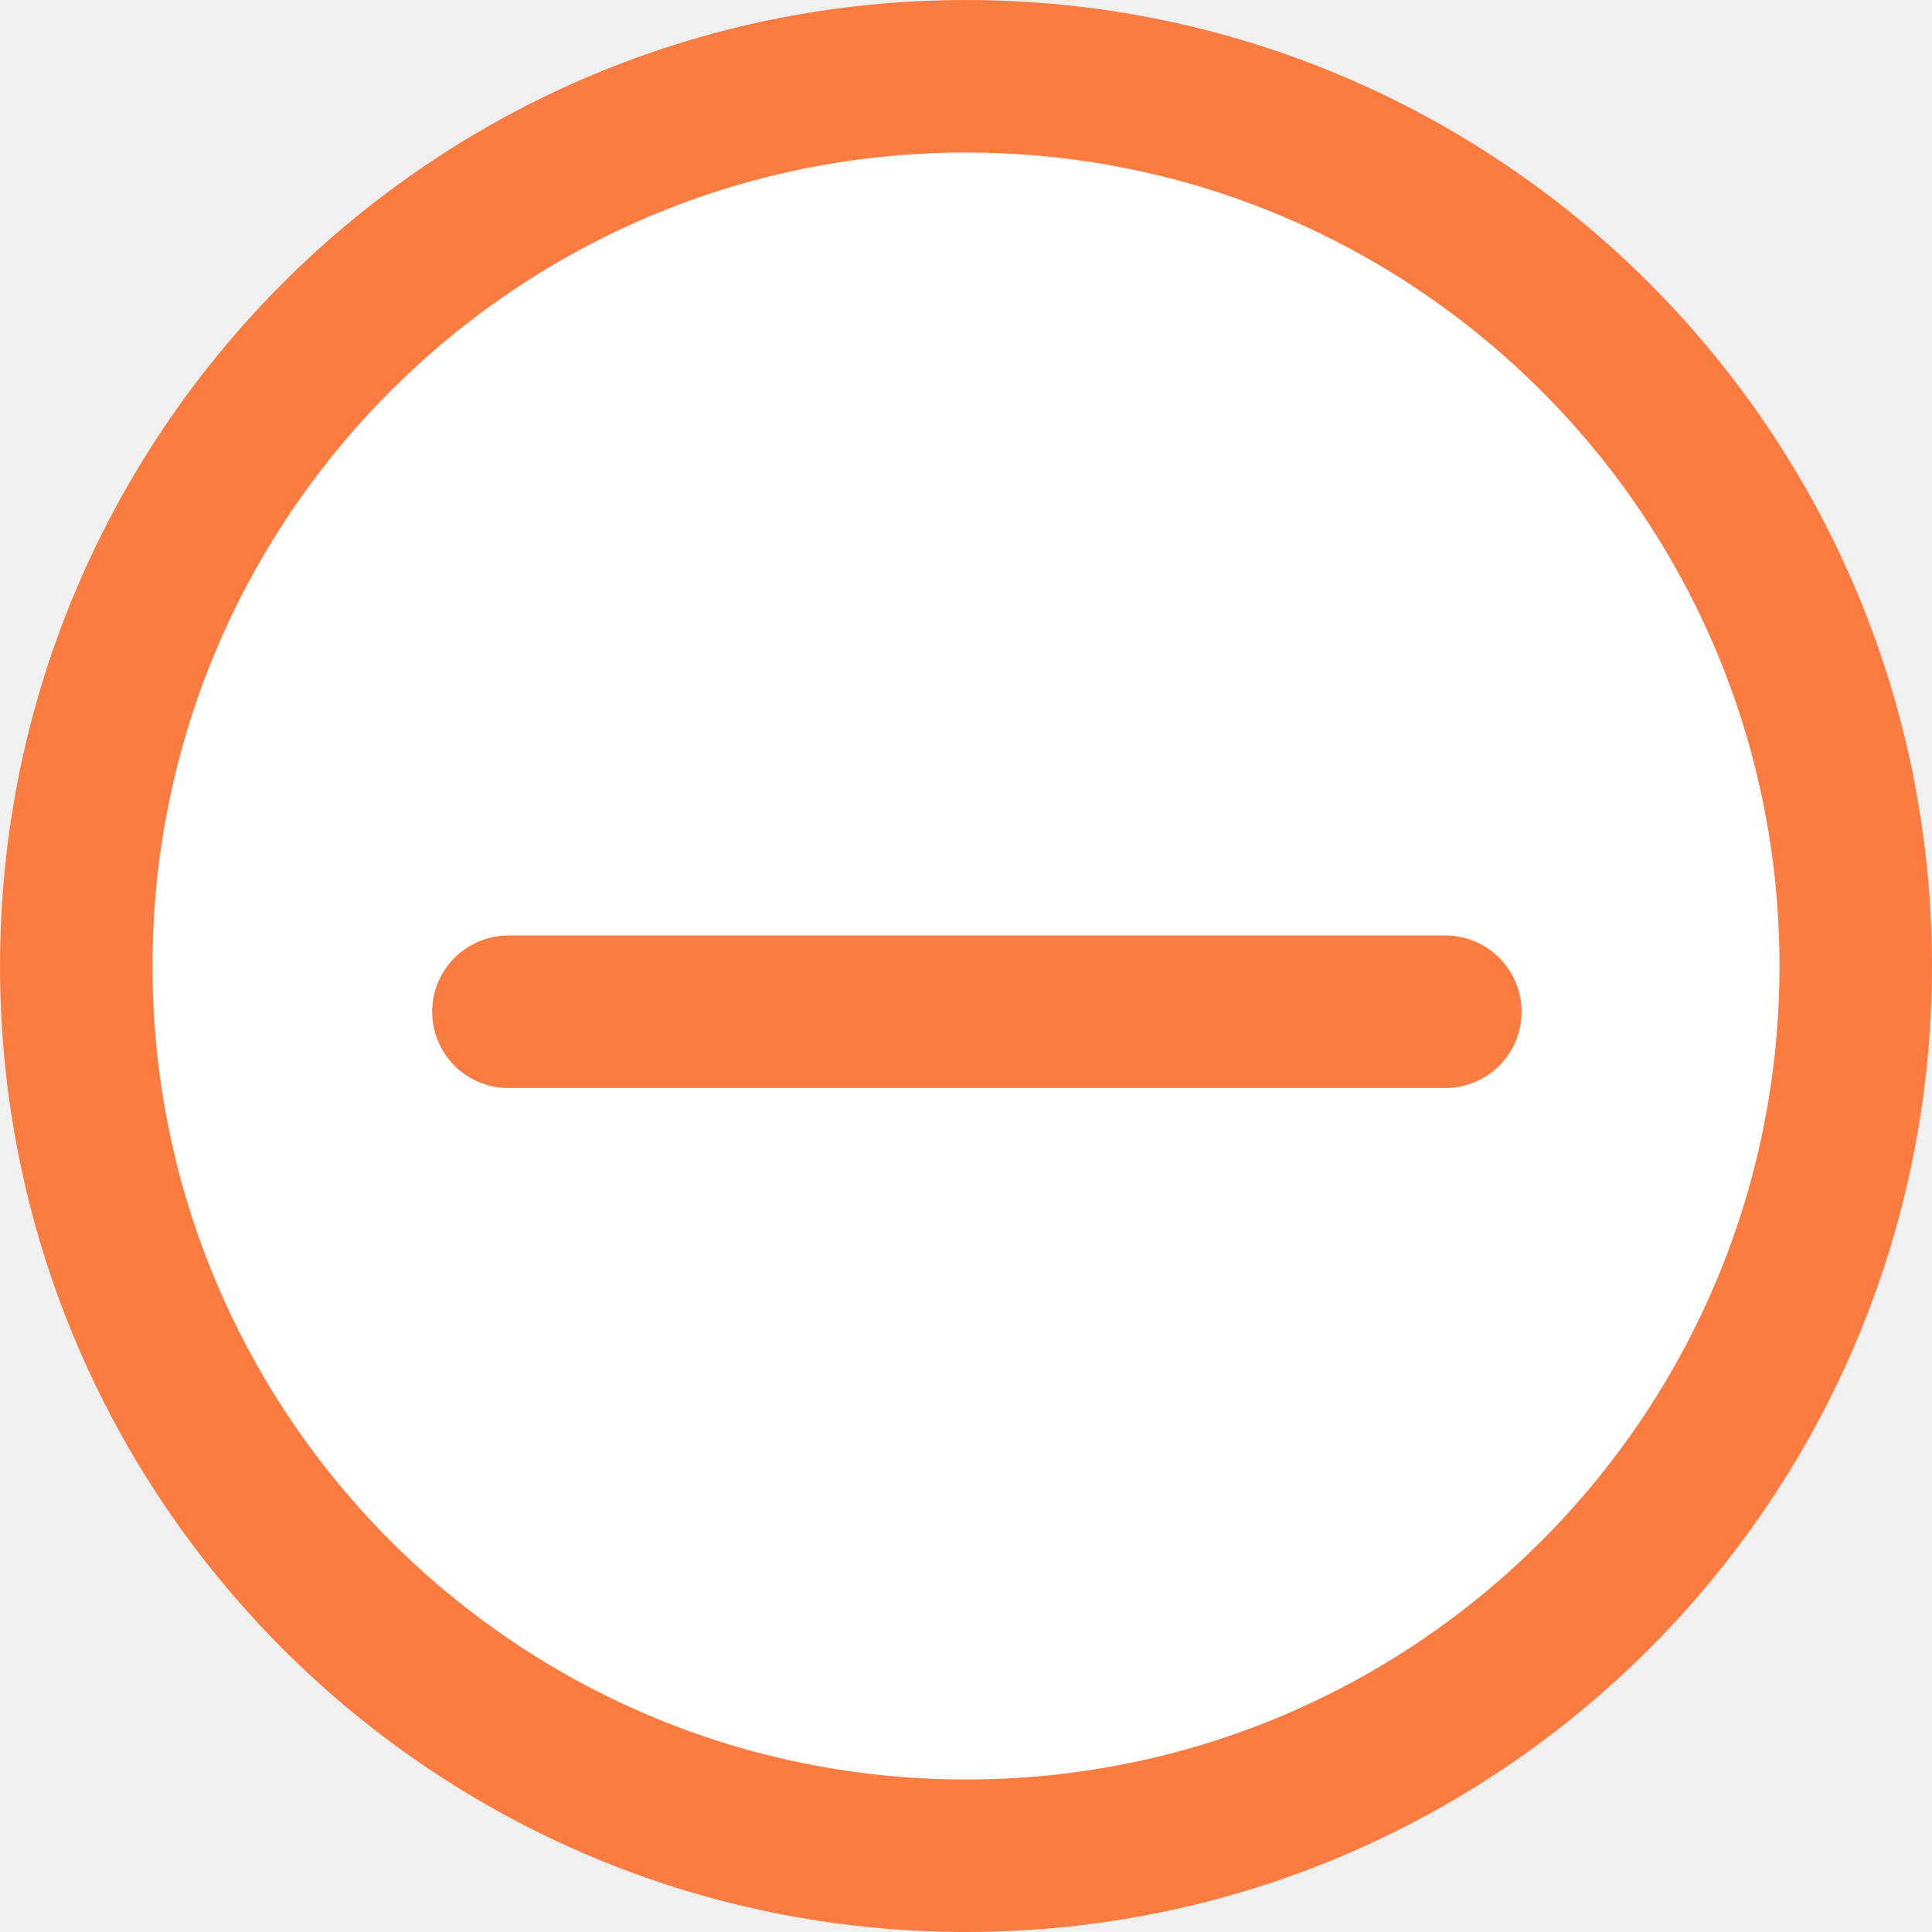
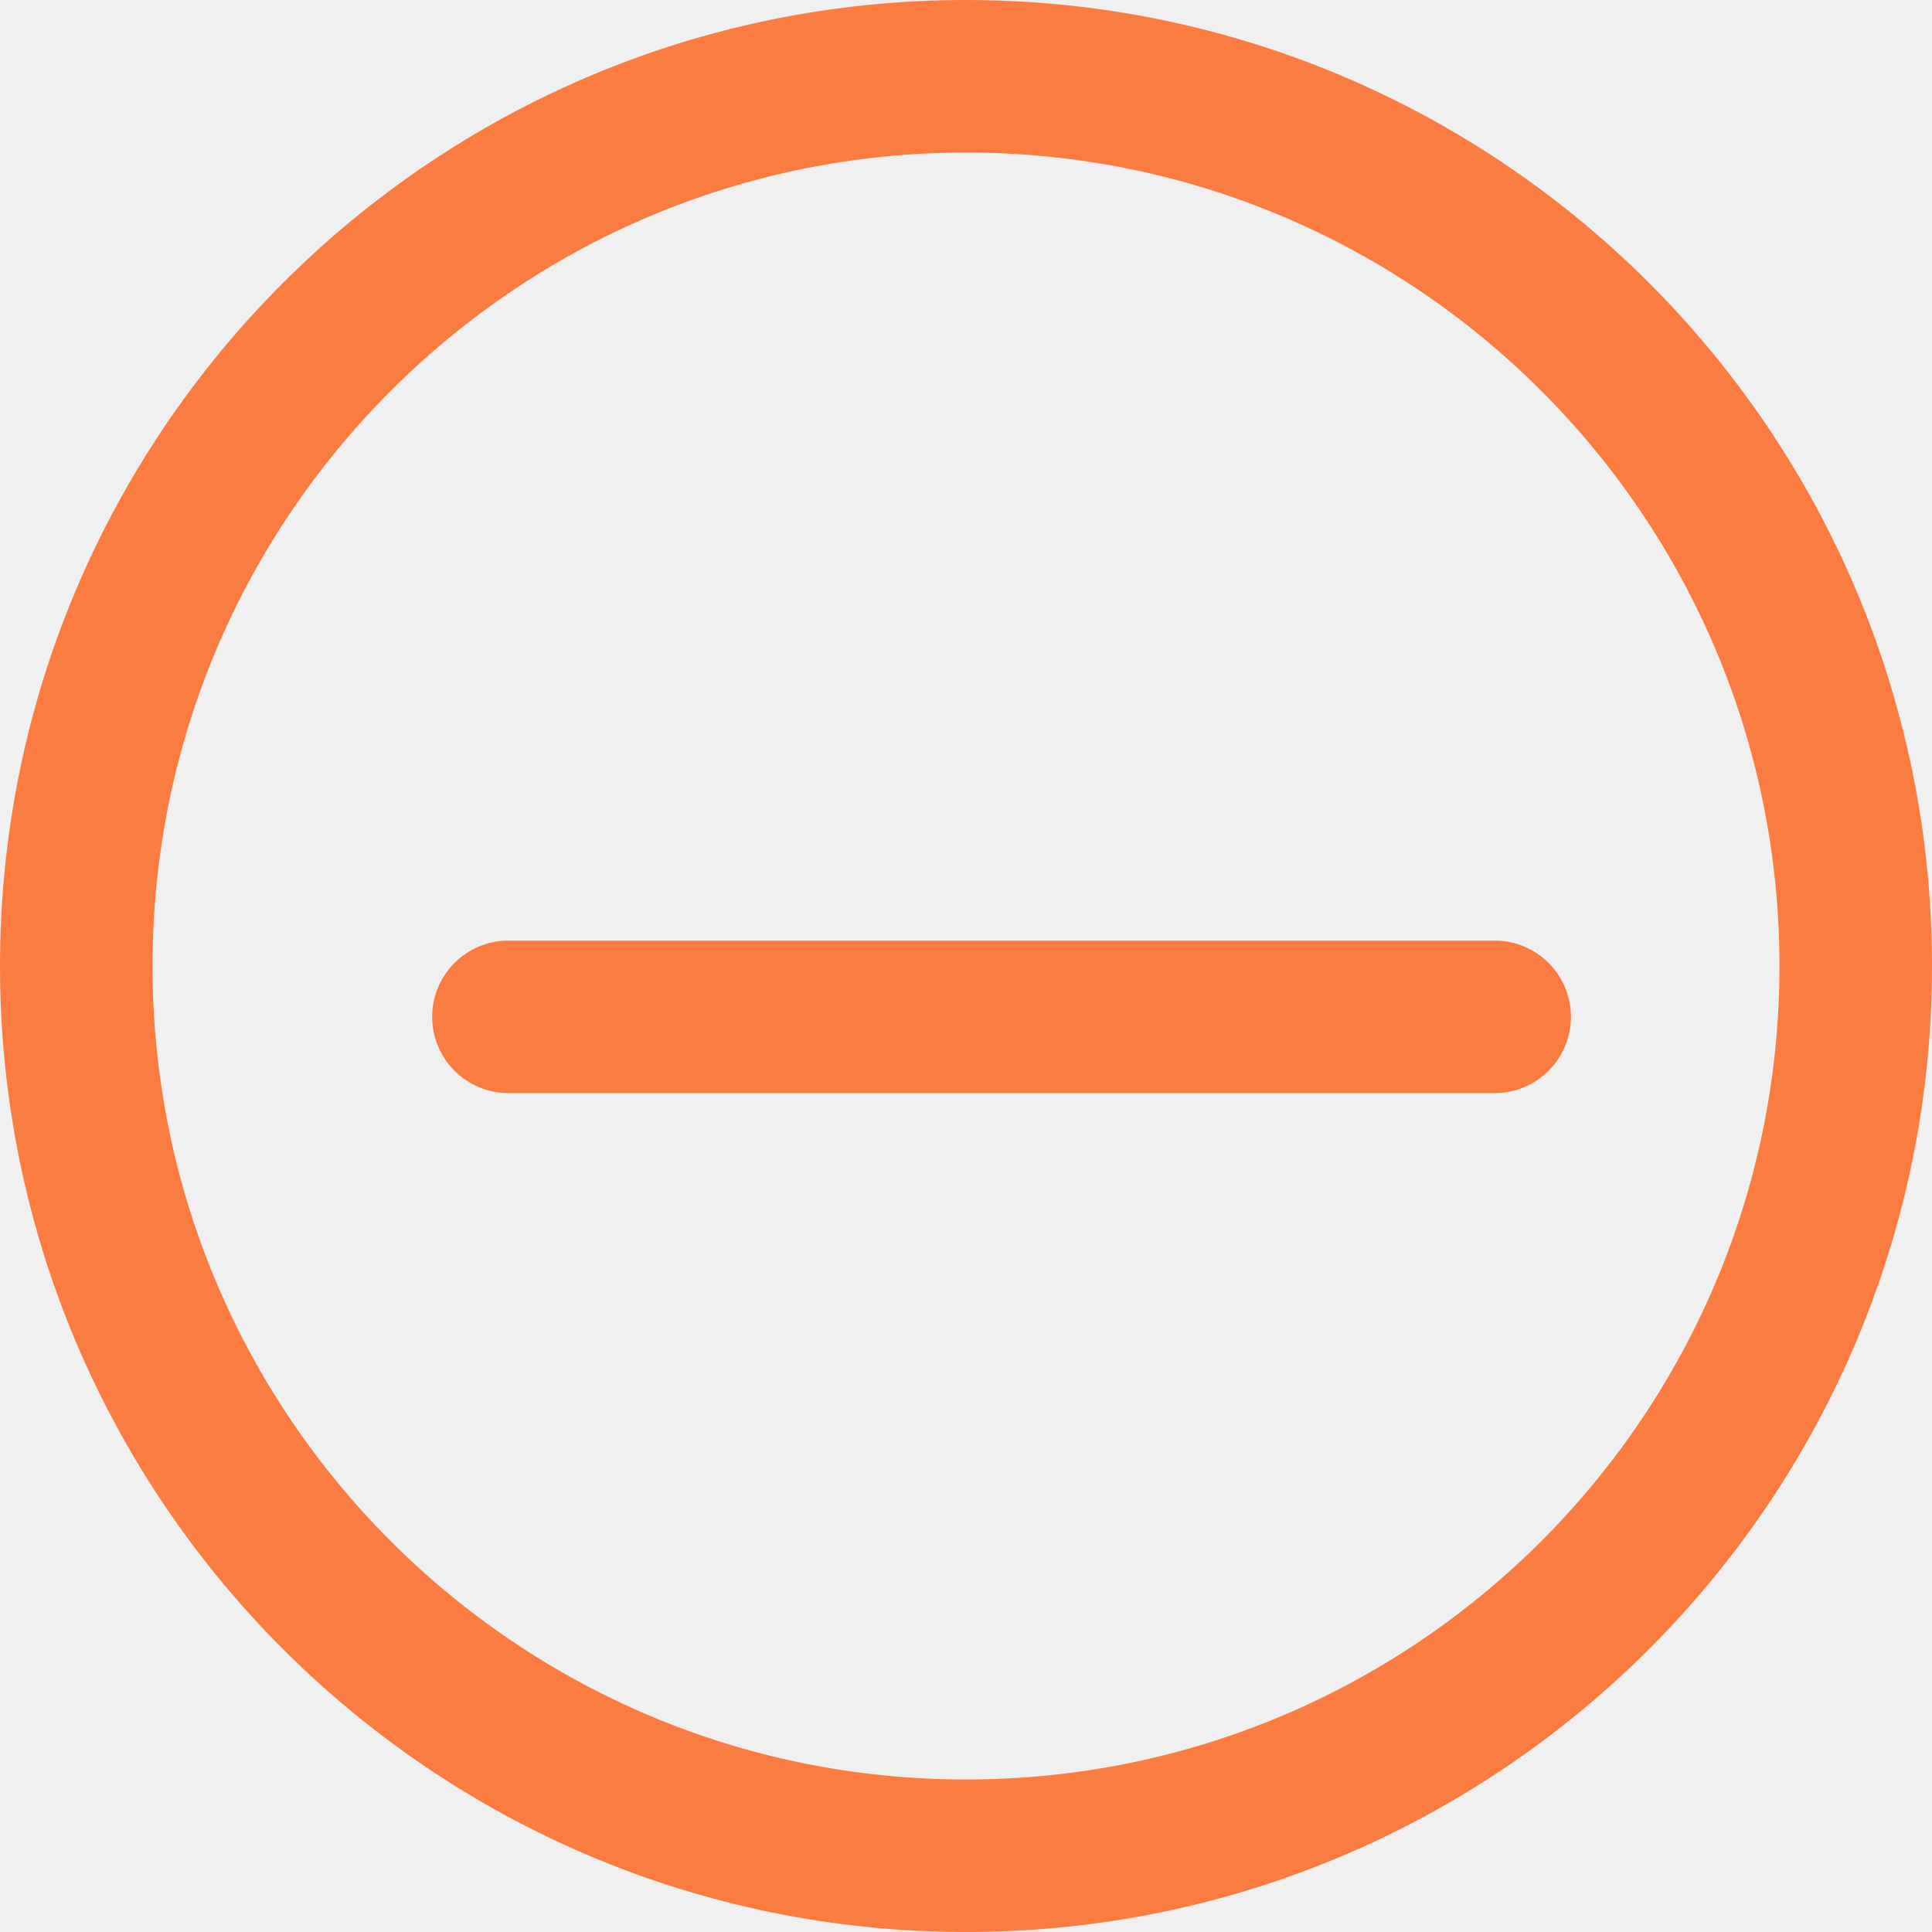
- <svg xmlns="http://www.w3.org/2000/svg" xmlns:xlink="http://www.w3.org/1999/xlink" width="19px" height="19px" viewBox="0 0 19 19" version="1.1">
-   <defs>
-     <circle id="path-1" cx="9.5" cy="9.5" r="9.5" />
-   </defs>
-   <g id="LICENCIAS-&gt;-CARO-1" stroke="none" stroke-width="1" fill="none" fill-rule="evenodd">
-     <g id="LI-licencias-001" transform="translate(-15, -939)">
-       <g id="Group-5" transform="translate(15, 939)">
-         <g id="Oval-3">
-           <use fill="#FFFFFF" fill-rule="evenodd" xlink:href="#path-1" />
-           <circle stroke="#FB7C40" stroke-width="1.5" cx="9.5" cy="9.5" r="8.75" />
-         </g>
-         <path d="M5,9.95 L14.214,9.95" id="Path-2" stroke="#FB7C40" stroke-width="1.5" stroke-linecap="round" />
+ <svg xmlns="http://www.w3.org/2000/svg" width="19px" height="19px" viewBox="0 0 19 19" version="1.1">
+   <defs />
+   <g id="LICENCIAS-&gt;-CARO-2" stroke="none" stroke-width="1" fill="none" fill-rule="evenodd">
+     <g id="011_licencias_dkt" transform="translate(-75, -422)" stroke="#FB7C40" stroke-width="1.5">
+       <g id="Group-5" transform="translate(75, 422)">
+         <circle id="Oval-3" cx="9.5" cy="9.5" r="8.75" />
+         <path d="M5,10 L14.699,10" id="Path-2" stroke-linecap="round" />
      </g>
    </g>
  </g>
</svg>
